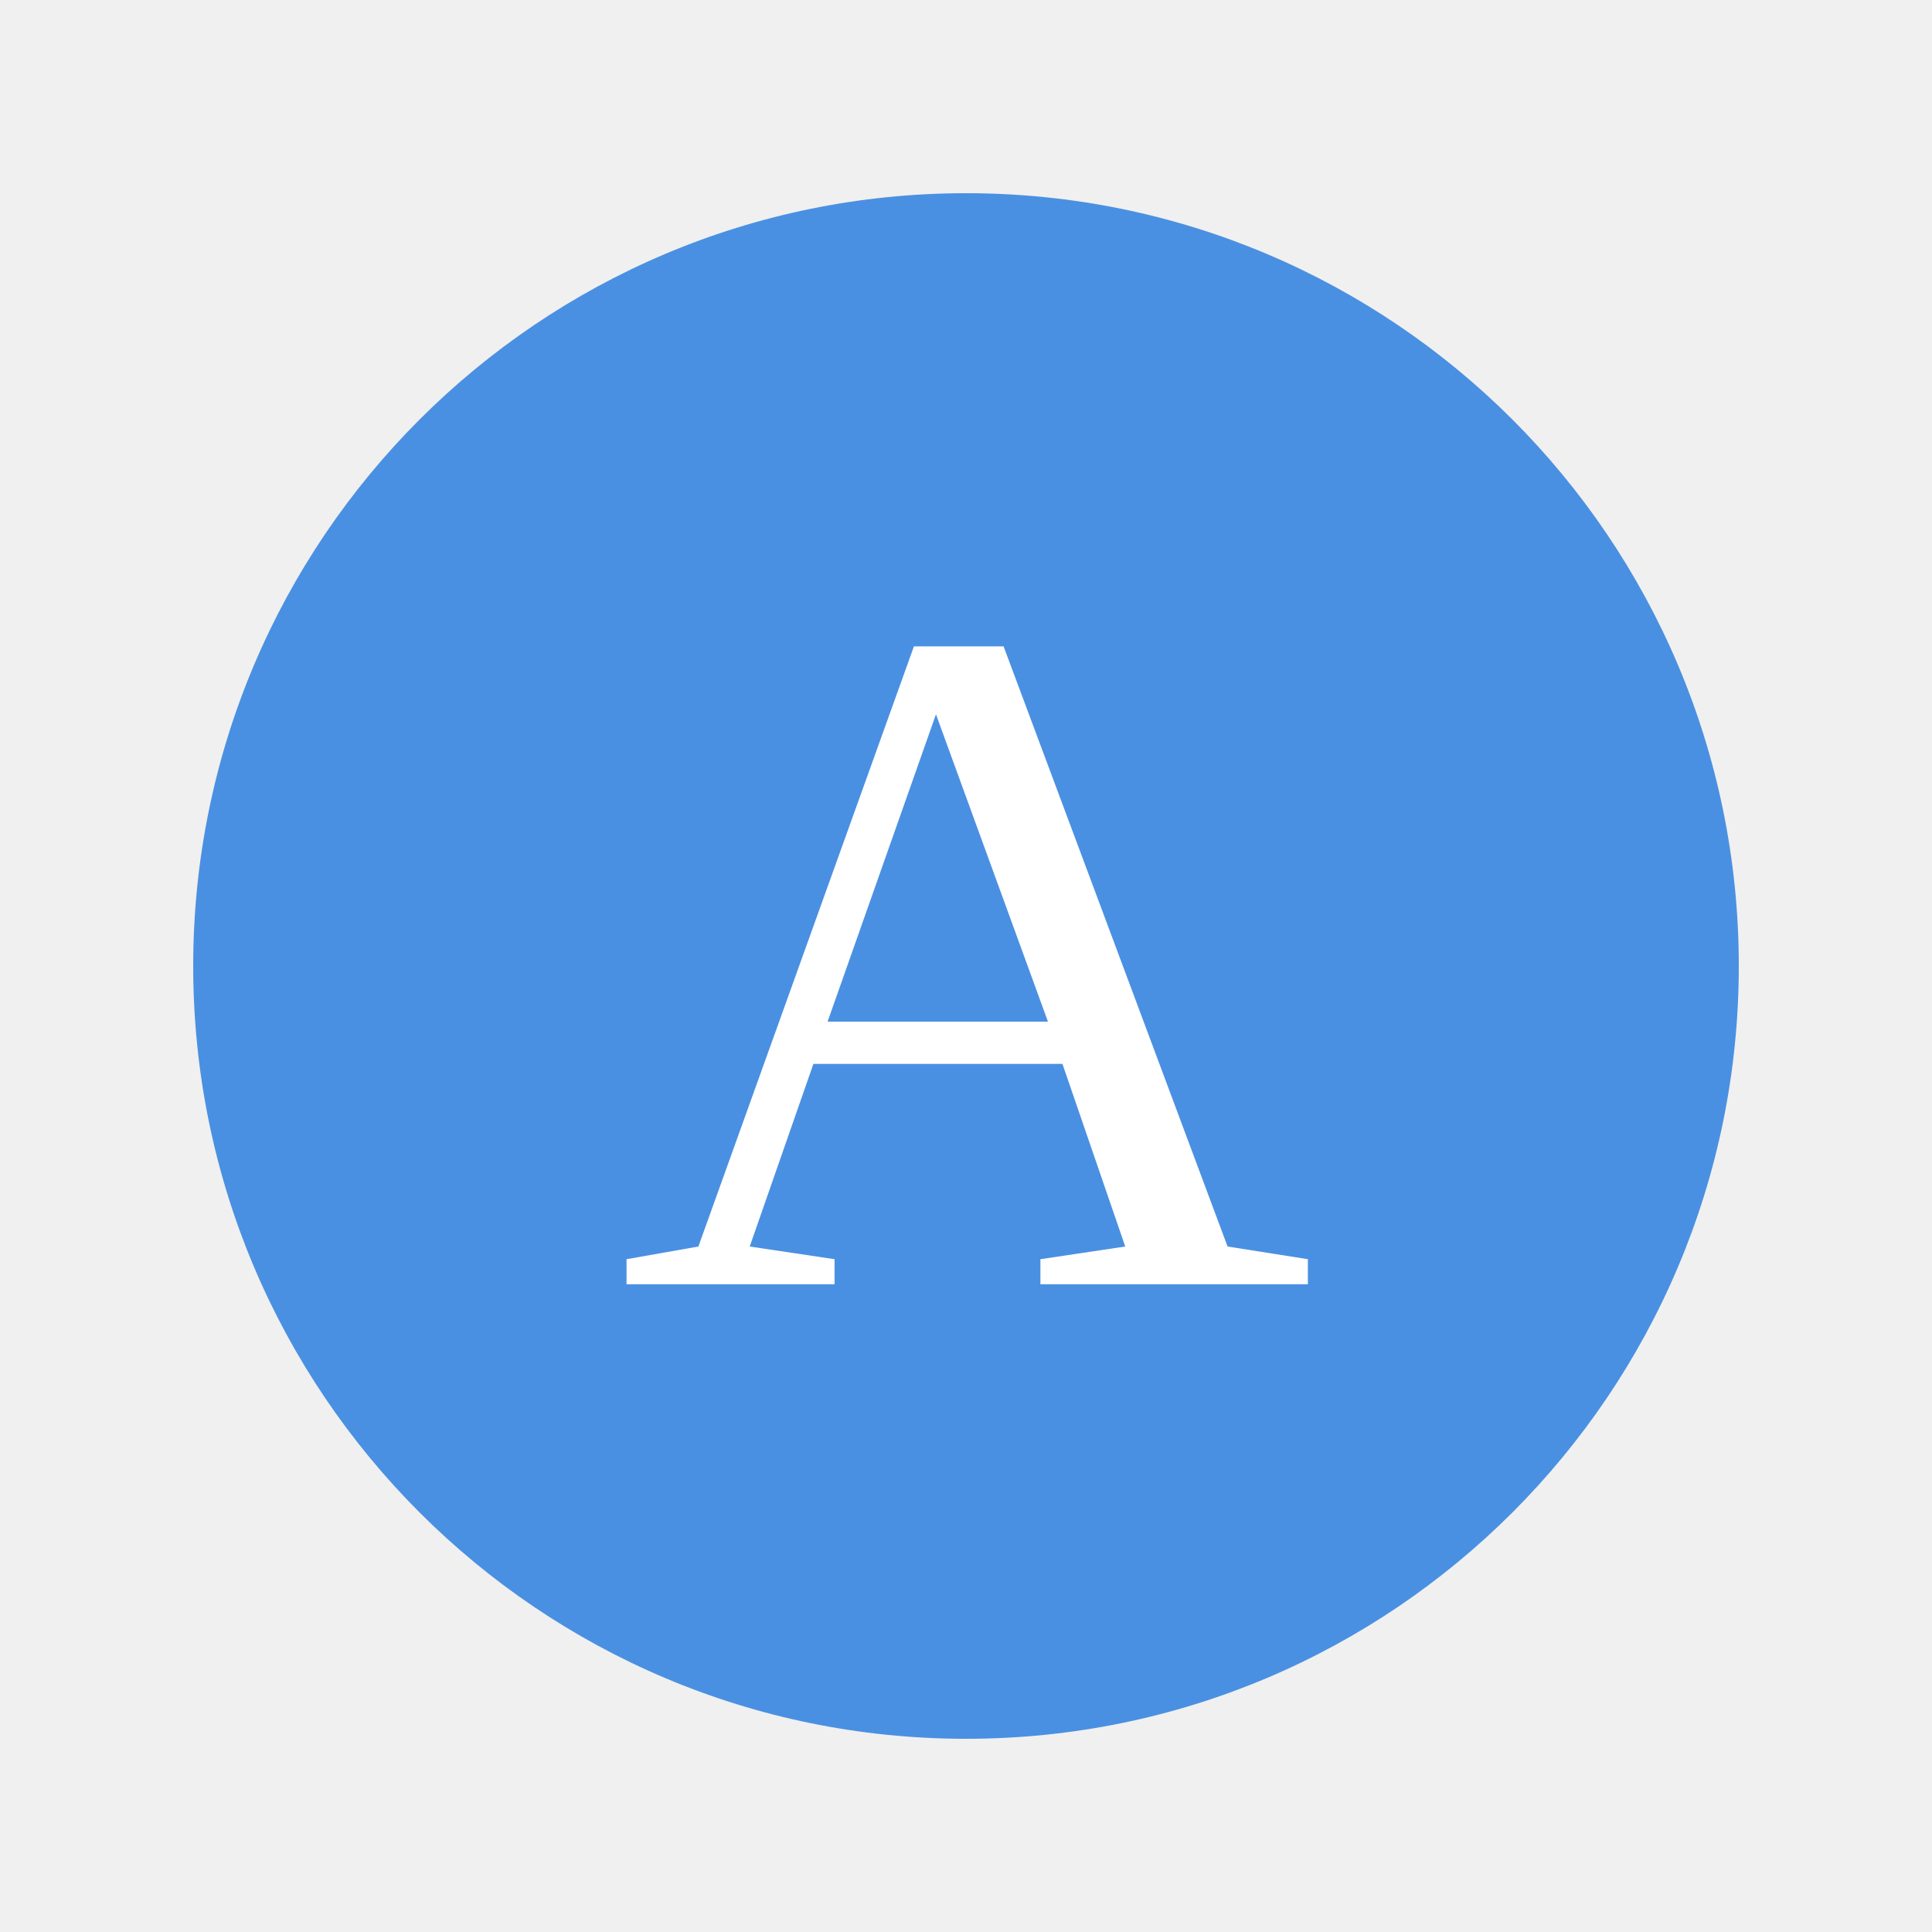
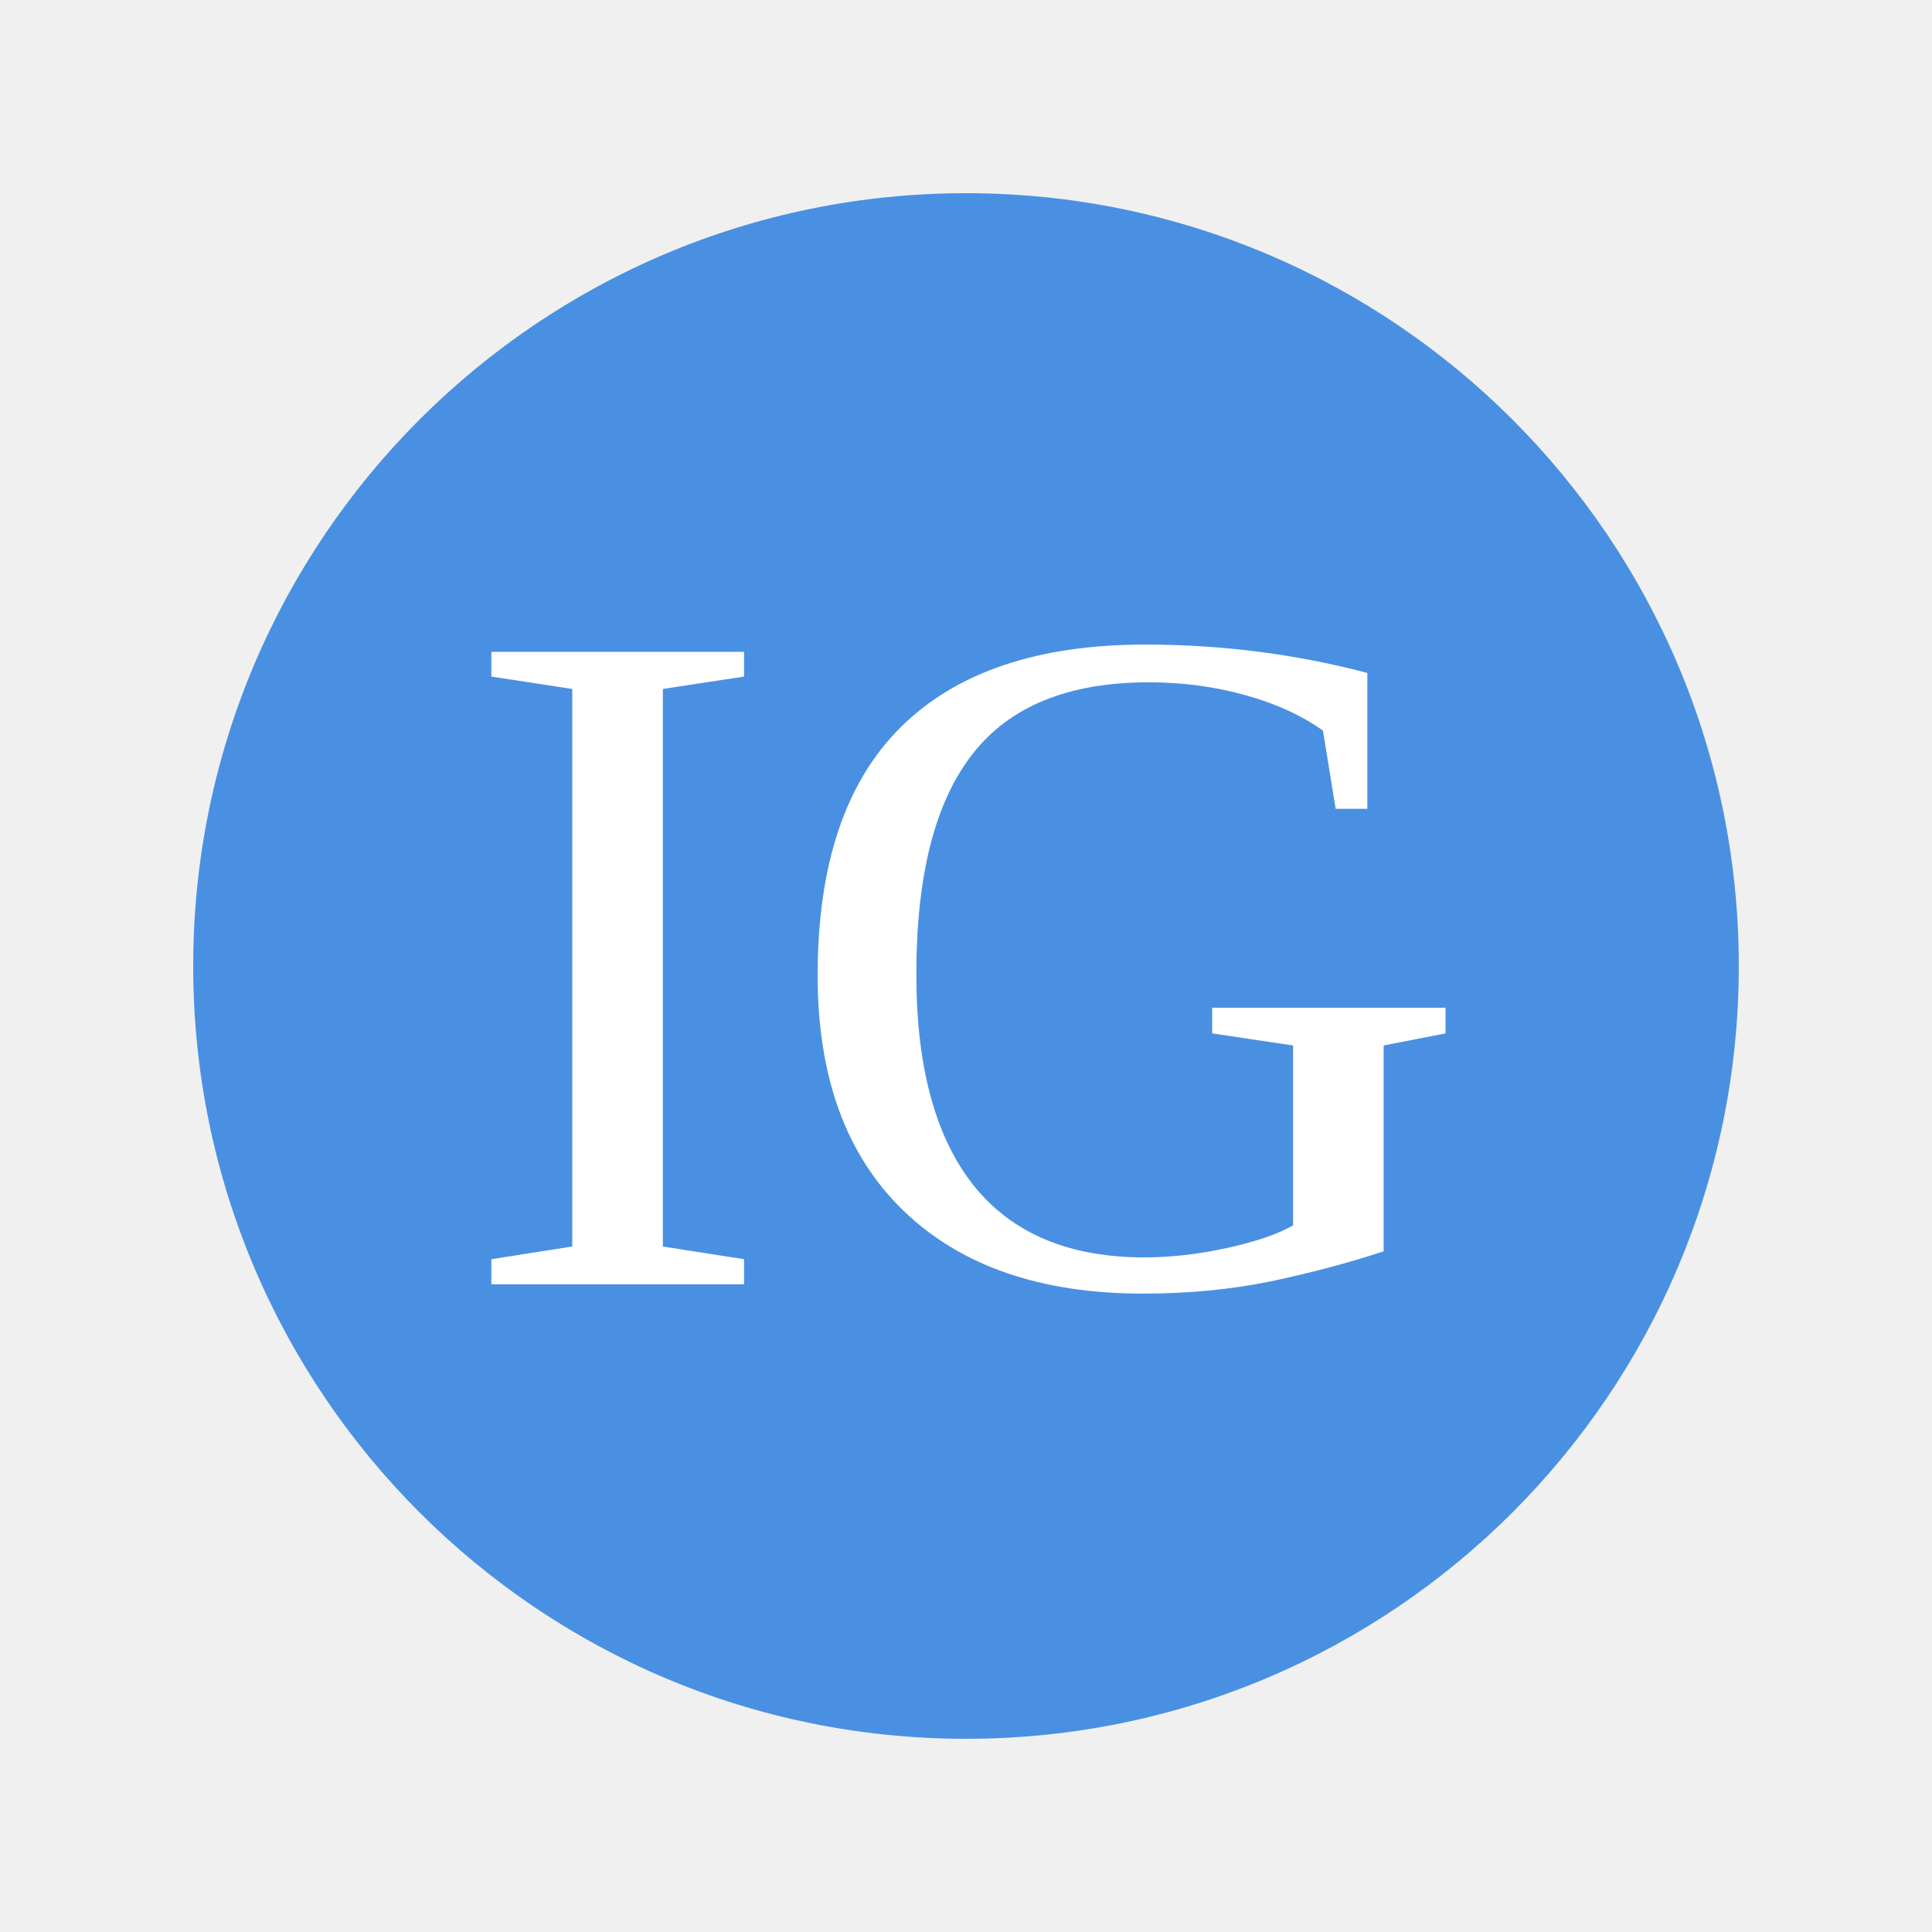
<svg xmlns="http://www.w3.org/2000/svg" viewBox="0 0 100 100">
  <circle cx="50" cy="50" r="40" fill="#4A90E2" />
-   <text x="50%" y="55%" dominant-baseline="middle" text-anchor="middle" font-size="50" fill="white">A</text>
+   <text x="50%" y="55%" dominant-baseline="middle" text-anchor="middle" font-size="50" fill="white">IG</text>
</svg>
